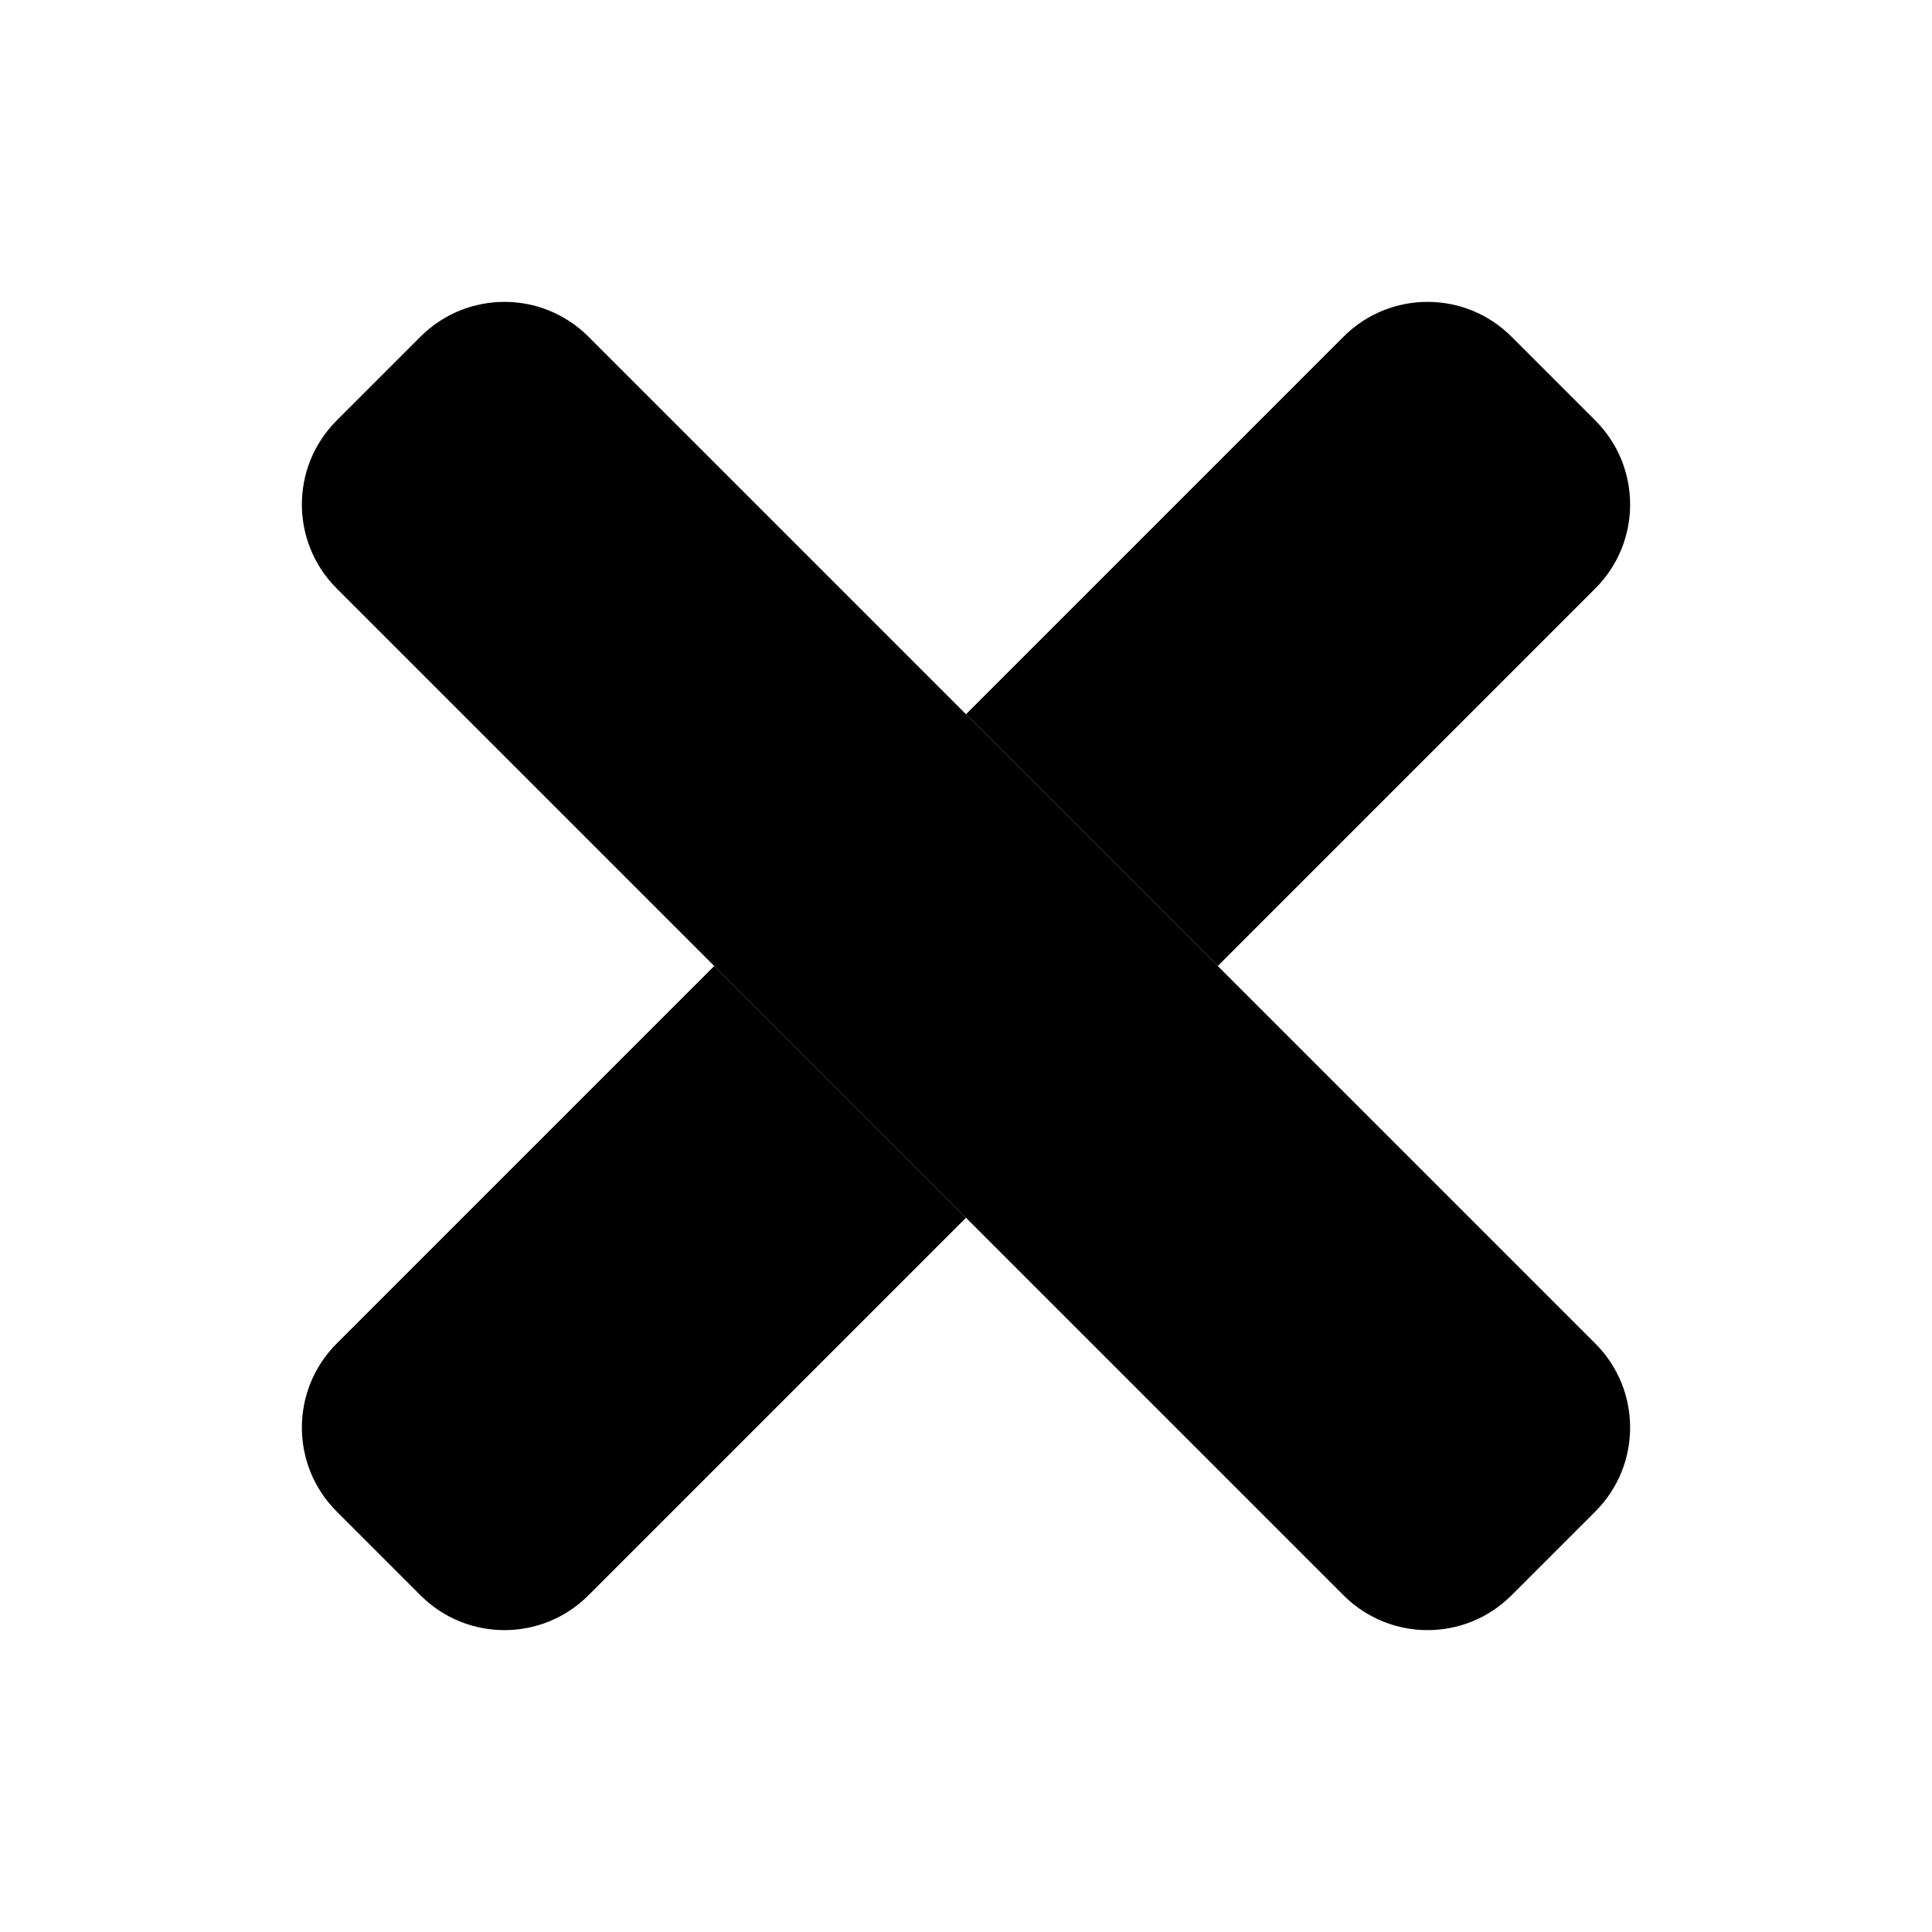
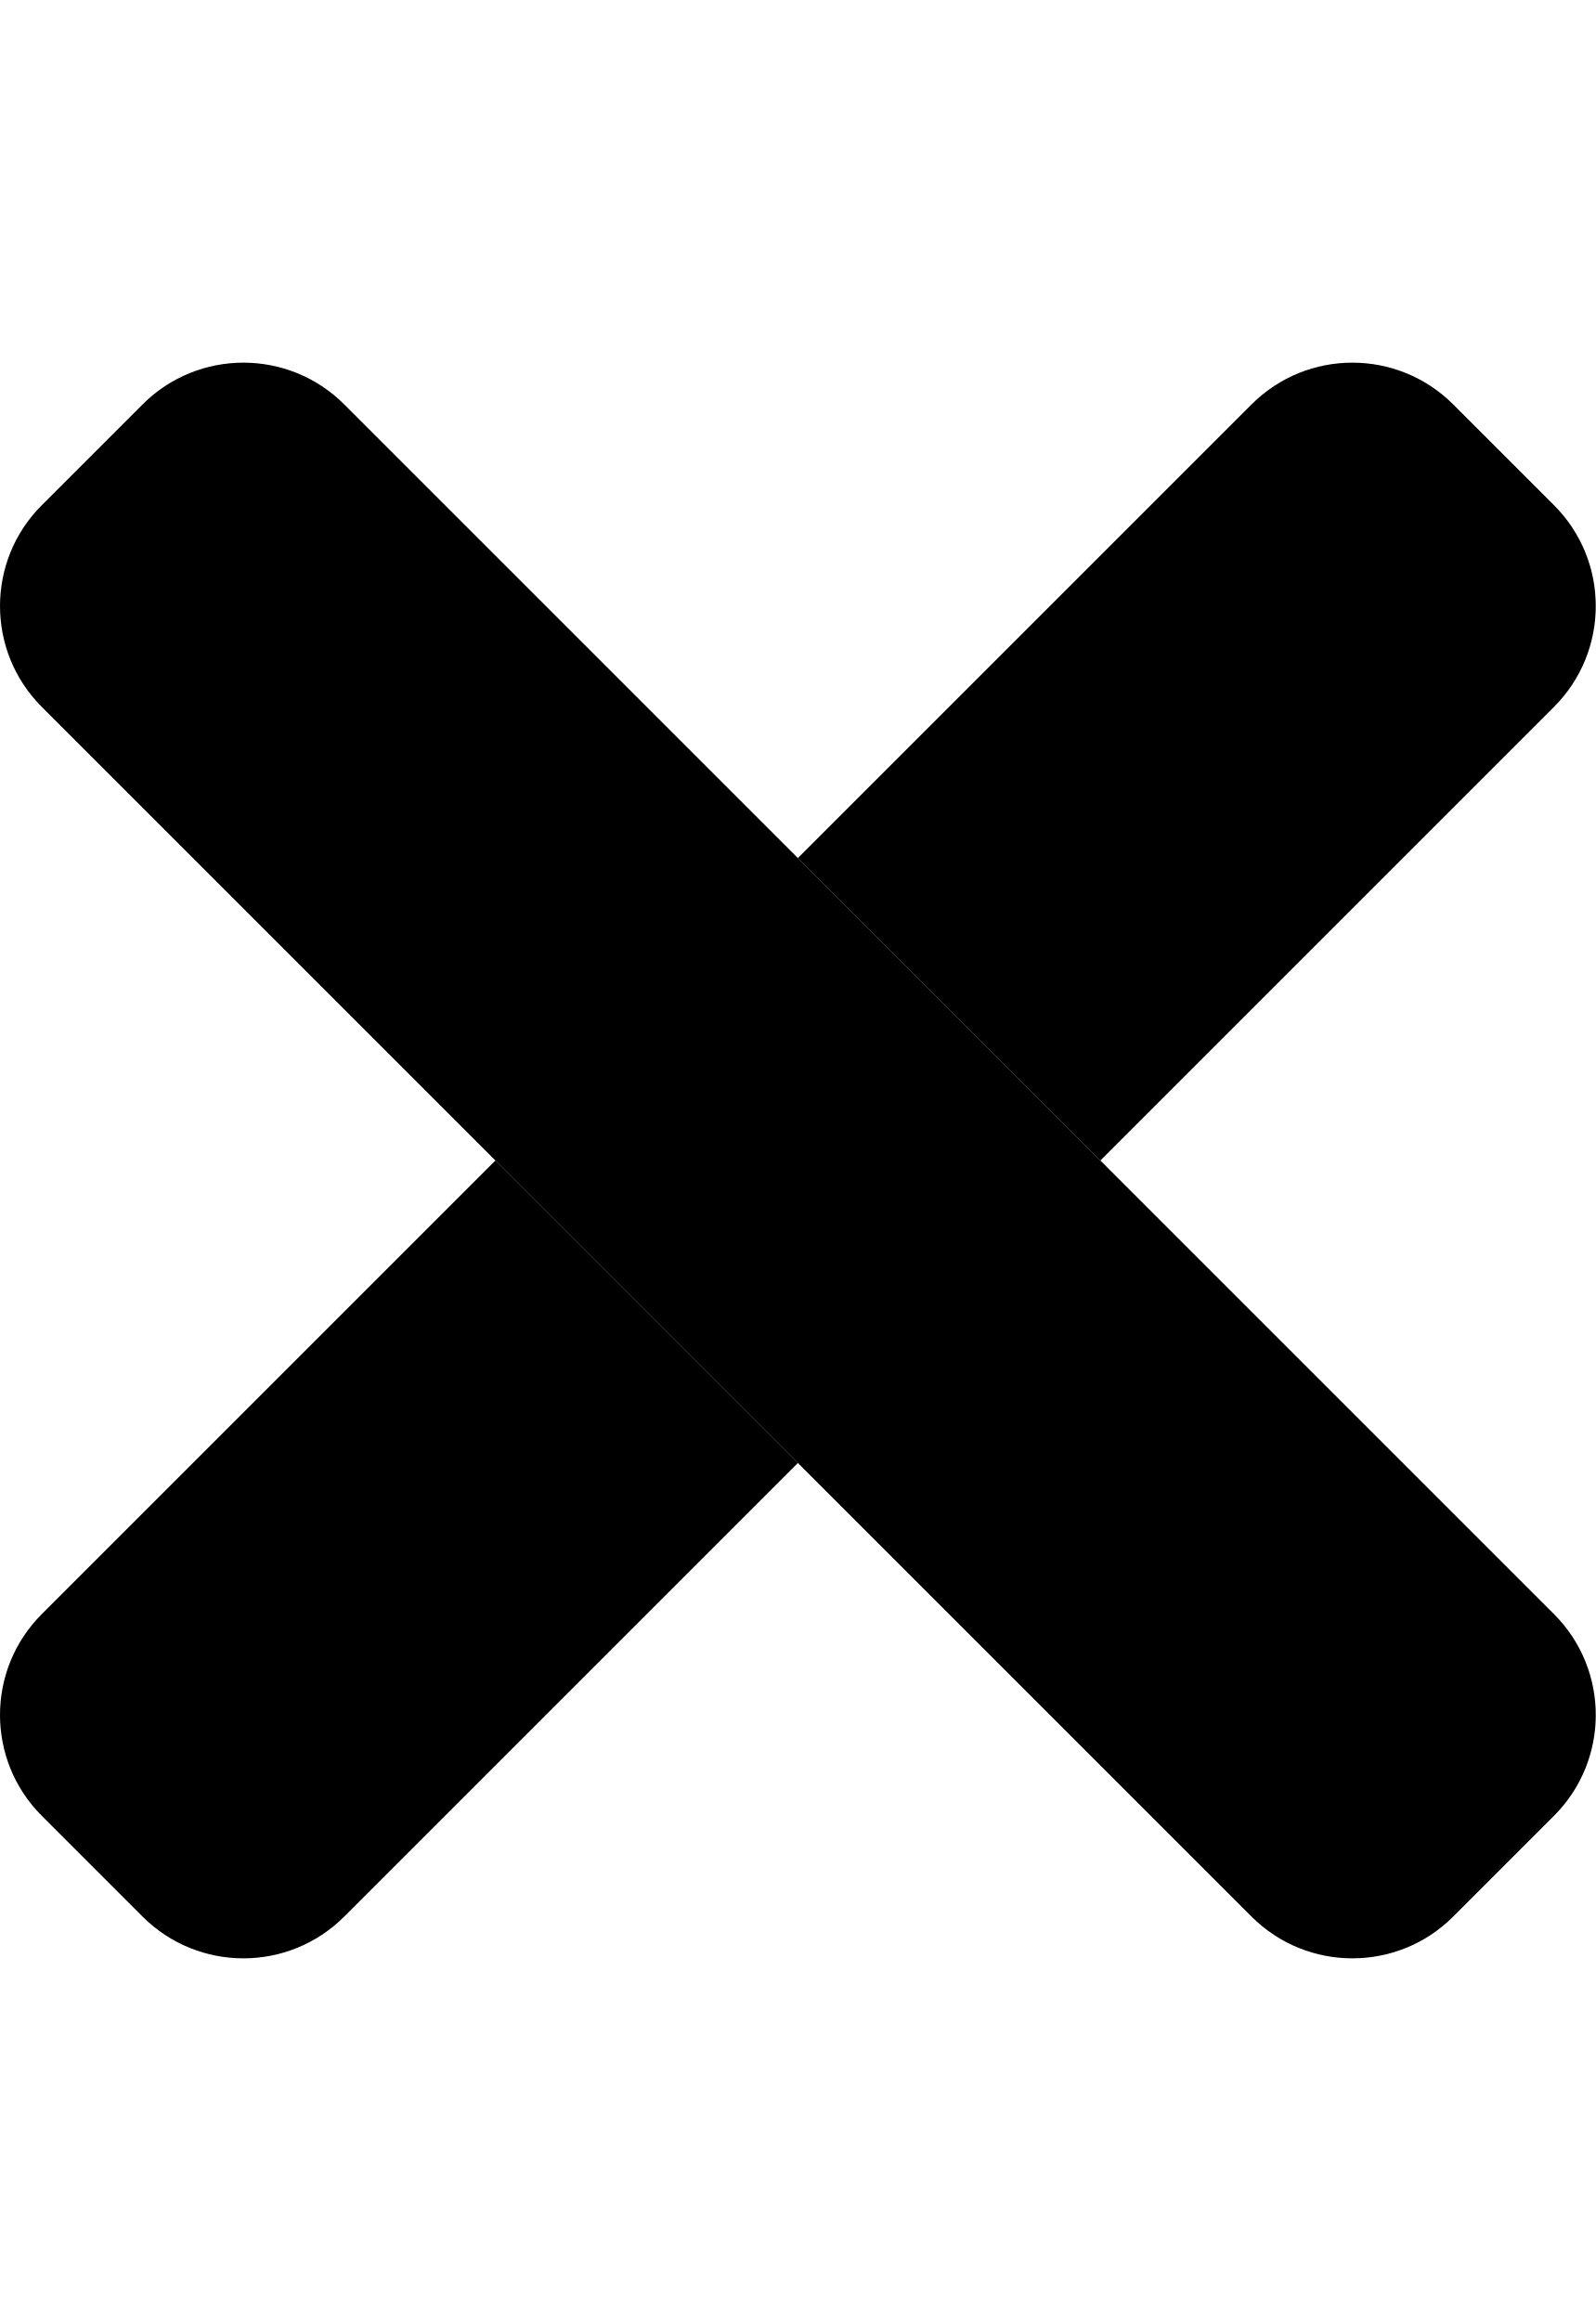
- <svg xmlns="http://www.w3.org/2000/svg" class="a-icon" viewBox="0 0 352 512" width="1.35em" height="1.35em">
+ <svg xmlns="http://www.w3.org/2000/svg" viewBox="0 0 352 512">
  <path d="M9.21,356.07a31.46,31.46,0,0,0,0,44.48l22.24,22.24a31.46,31.46,0,0,0,44.48,0L176,322.72,109.28,256ZM342.79,111.45,320.55,89.21a31.46,31.46,0,0,0-44.48,0L176,189.28,242.72,256,342.79,155.93a31.46,31.46,0,0,0,0-44.48Z" class="a-icon-opacity" />
  <path d="M342.79,356.07a31.46,31.46,0,0,1,0,44.48l-22.24,22.24a31.46,31.46,0,0,1-44.48,0L9.21,155.93a31.46,31.46,0,0,1,0-44.48L31.45,89.21a31.46,31.46,0,0,1,44.48,0Z" />
</svg>
